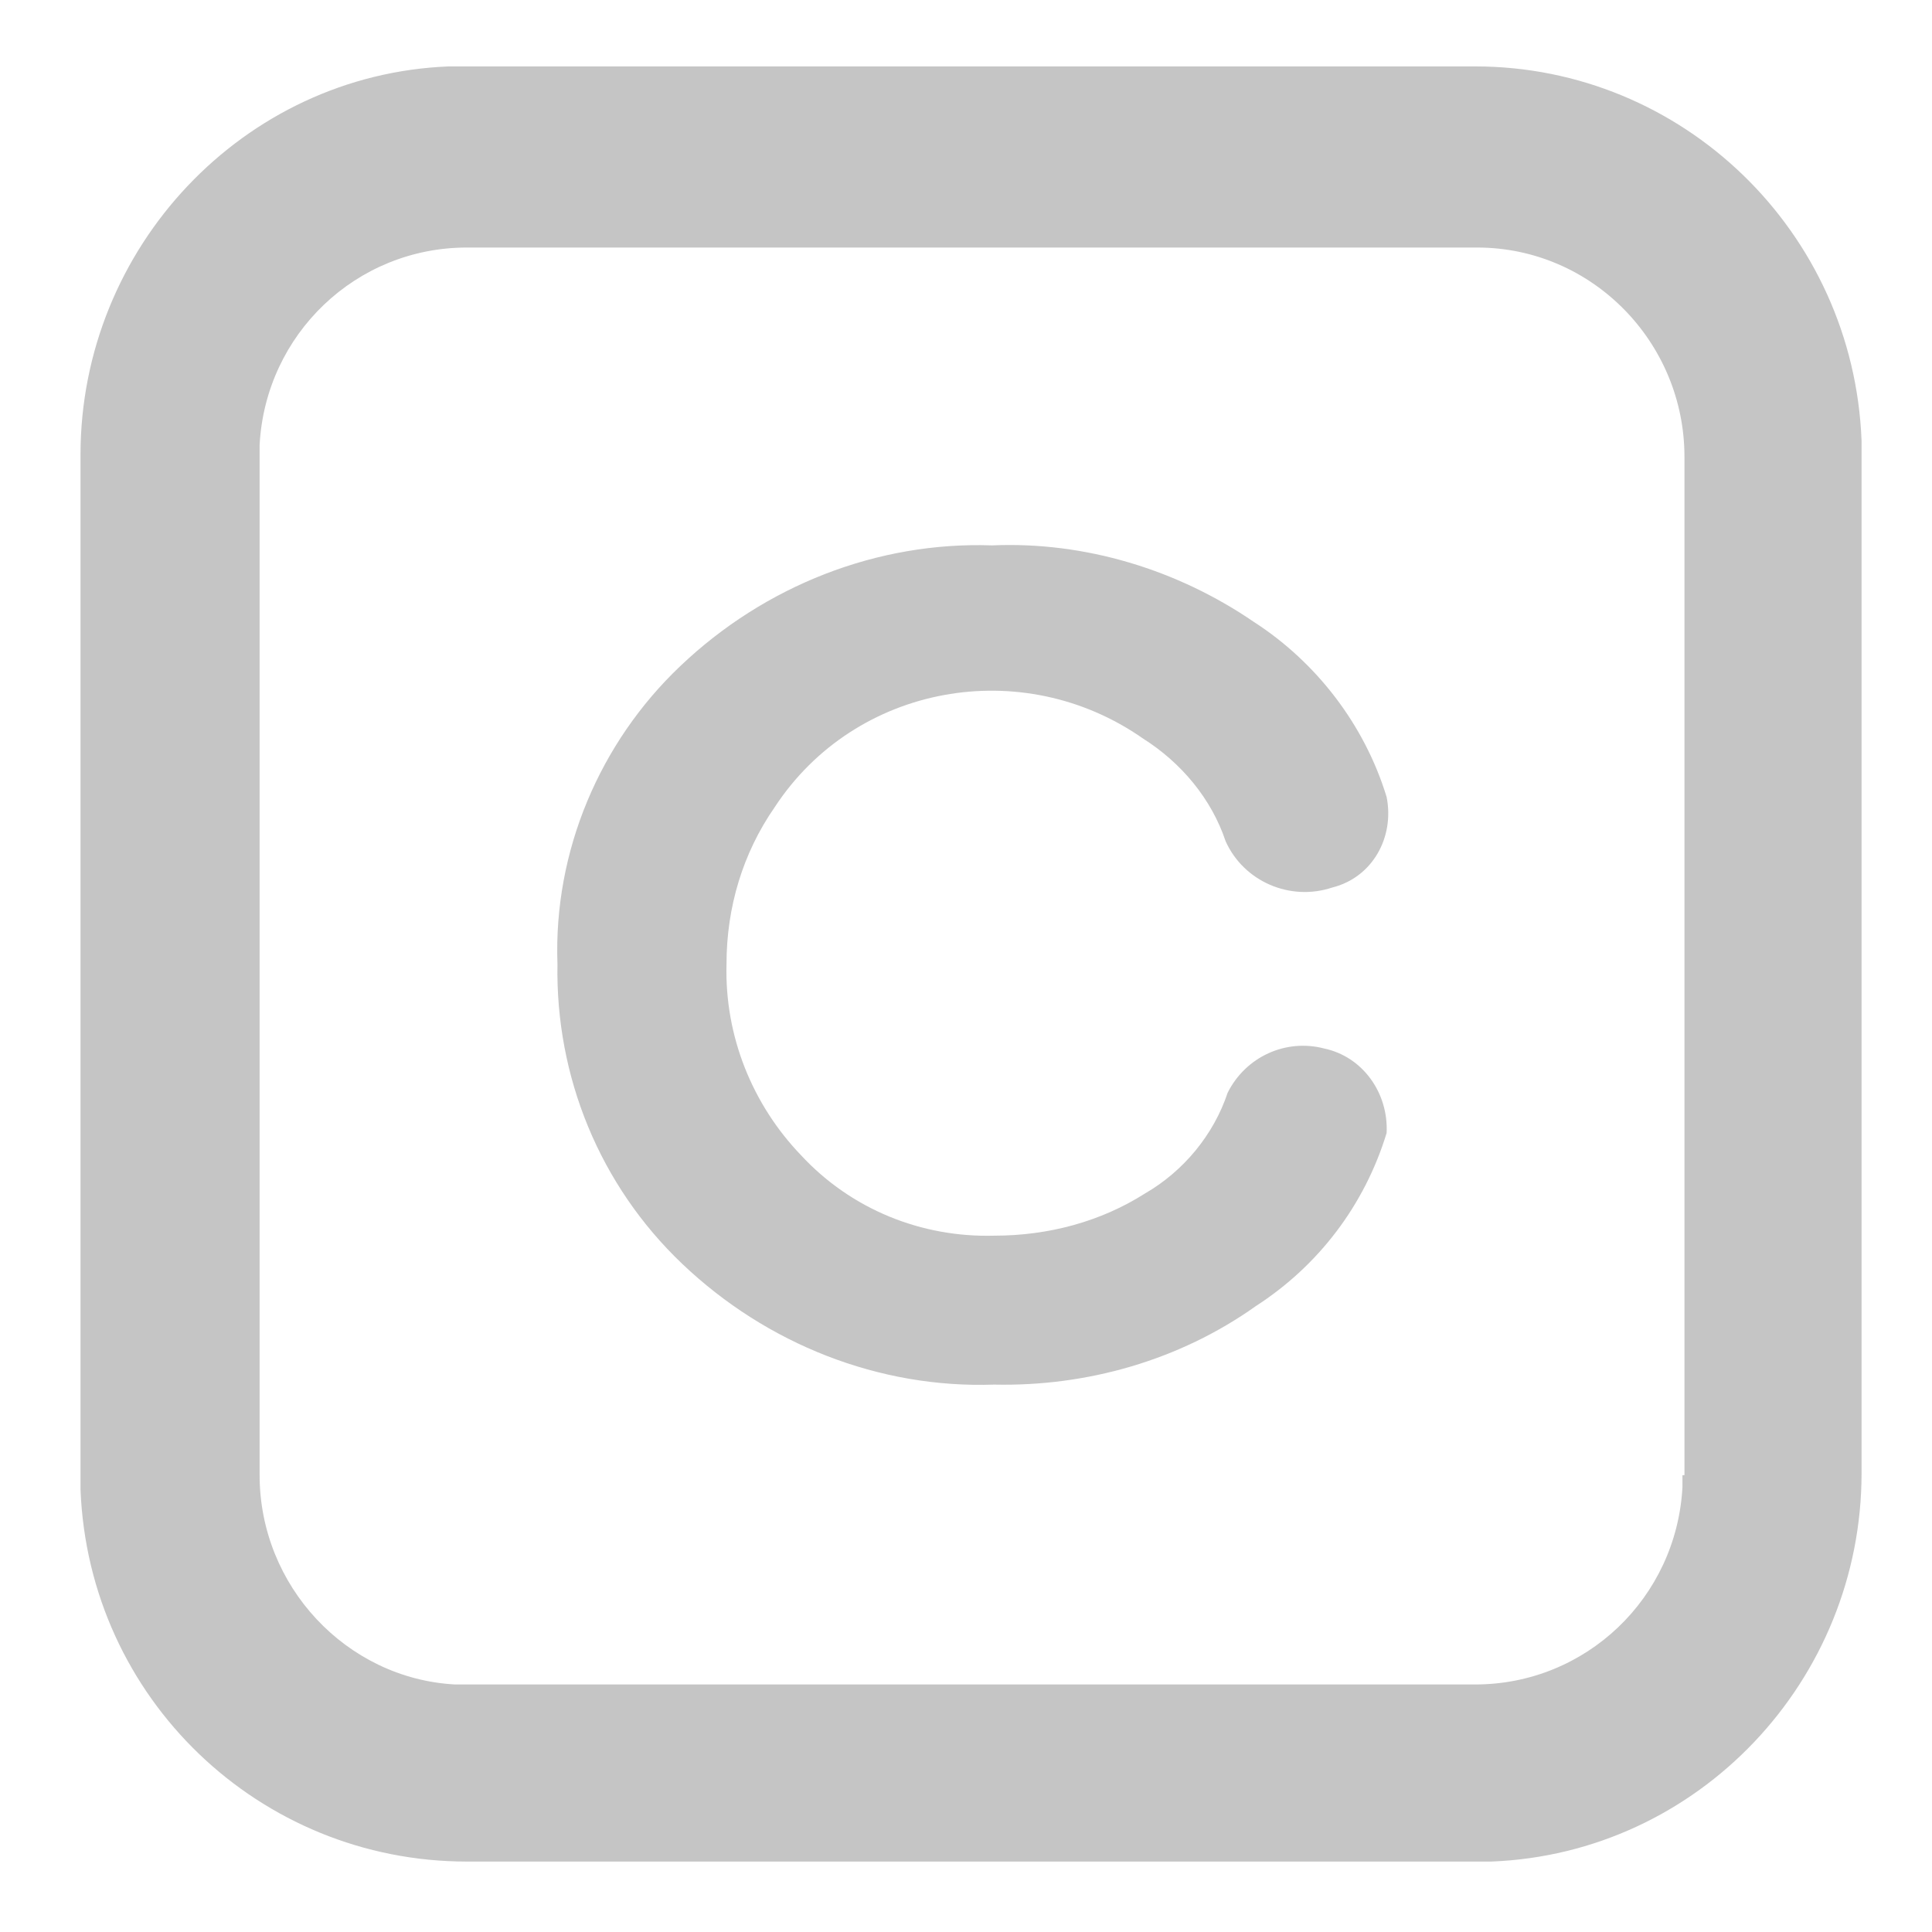
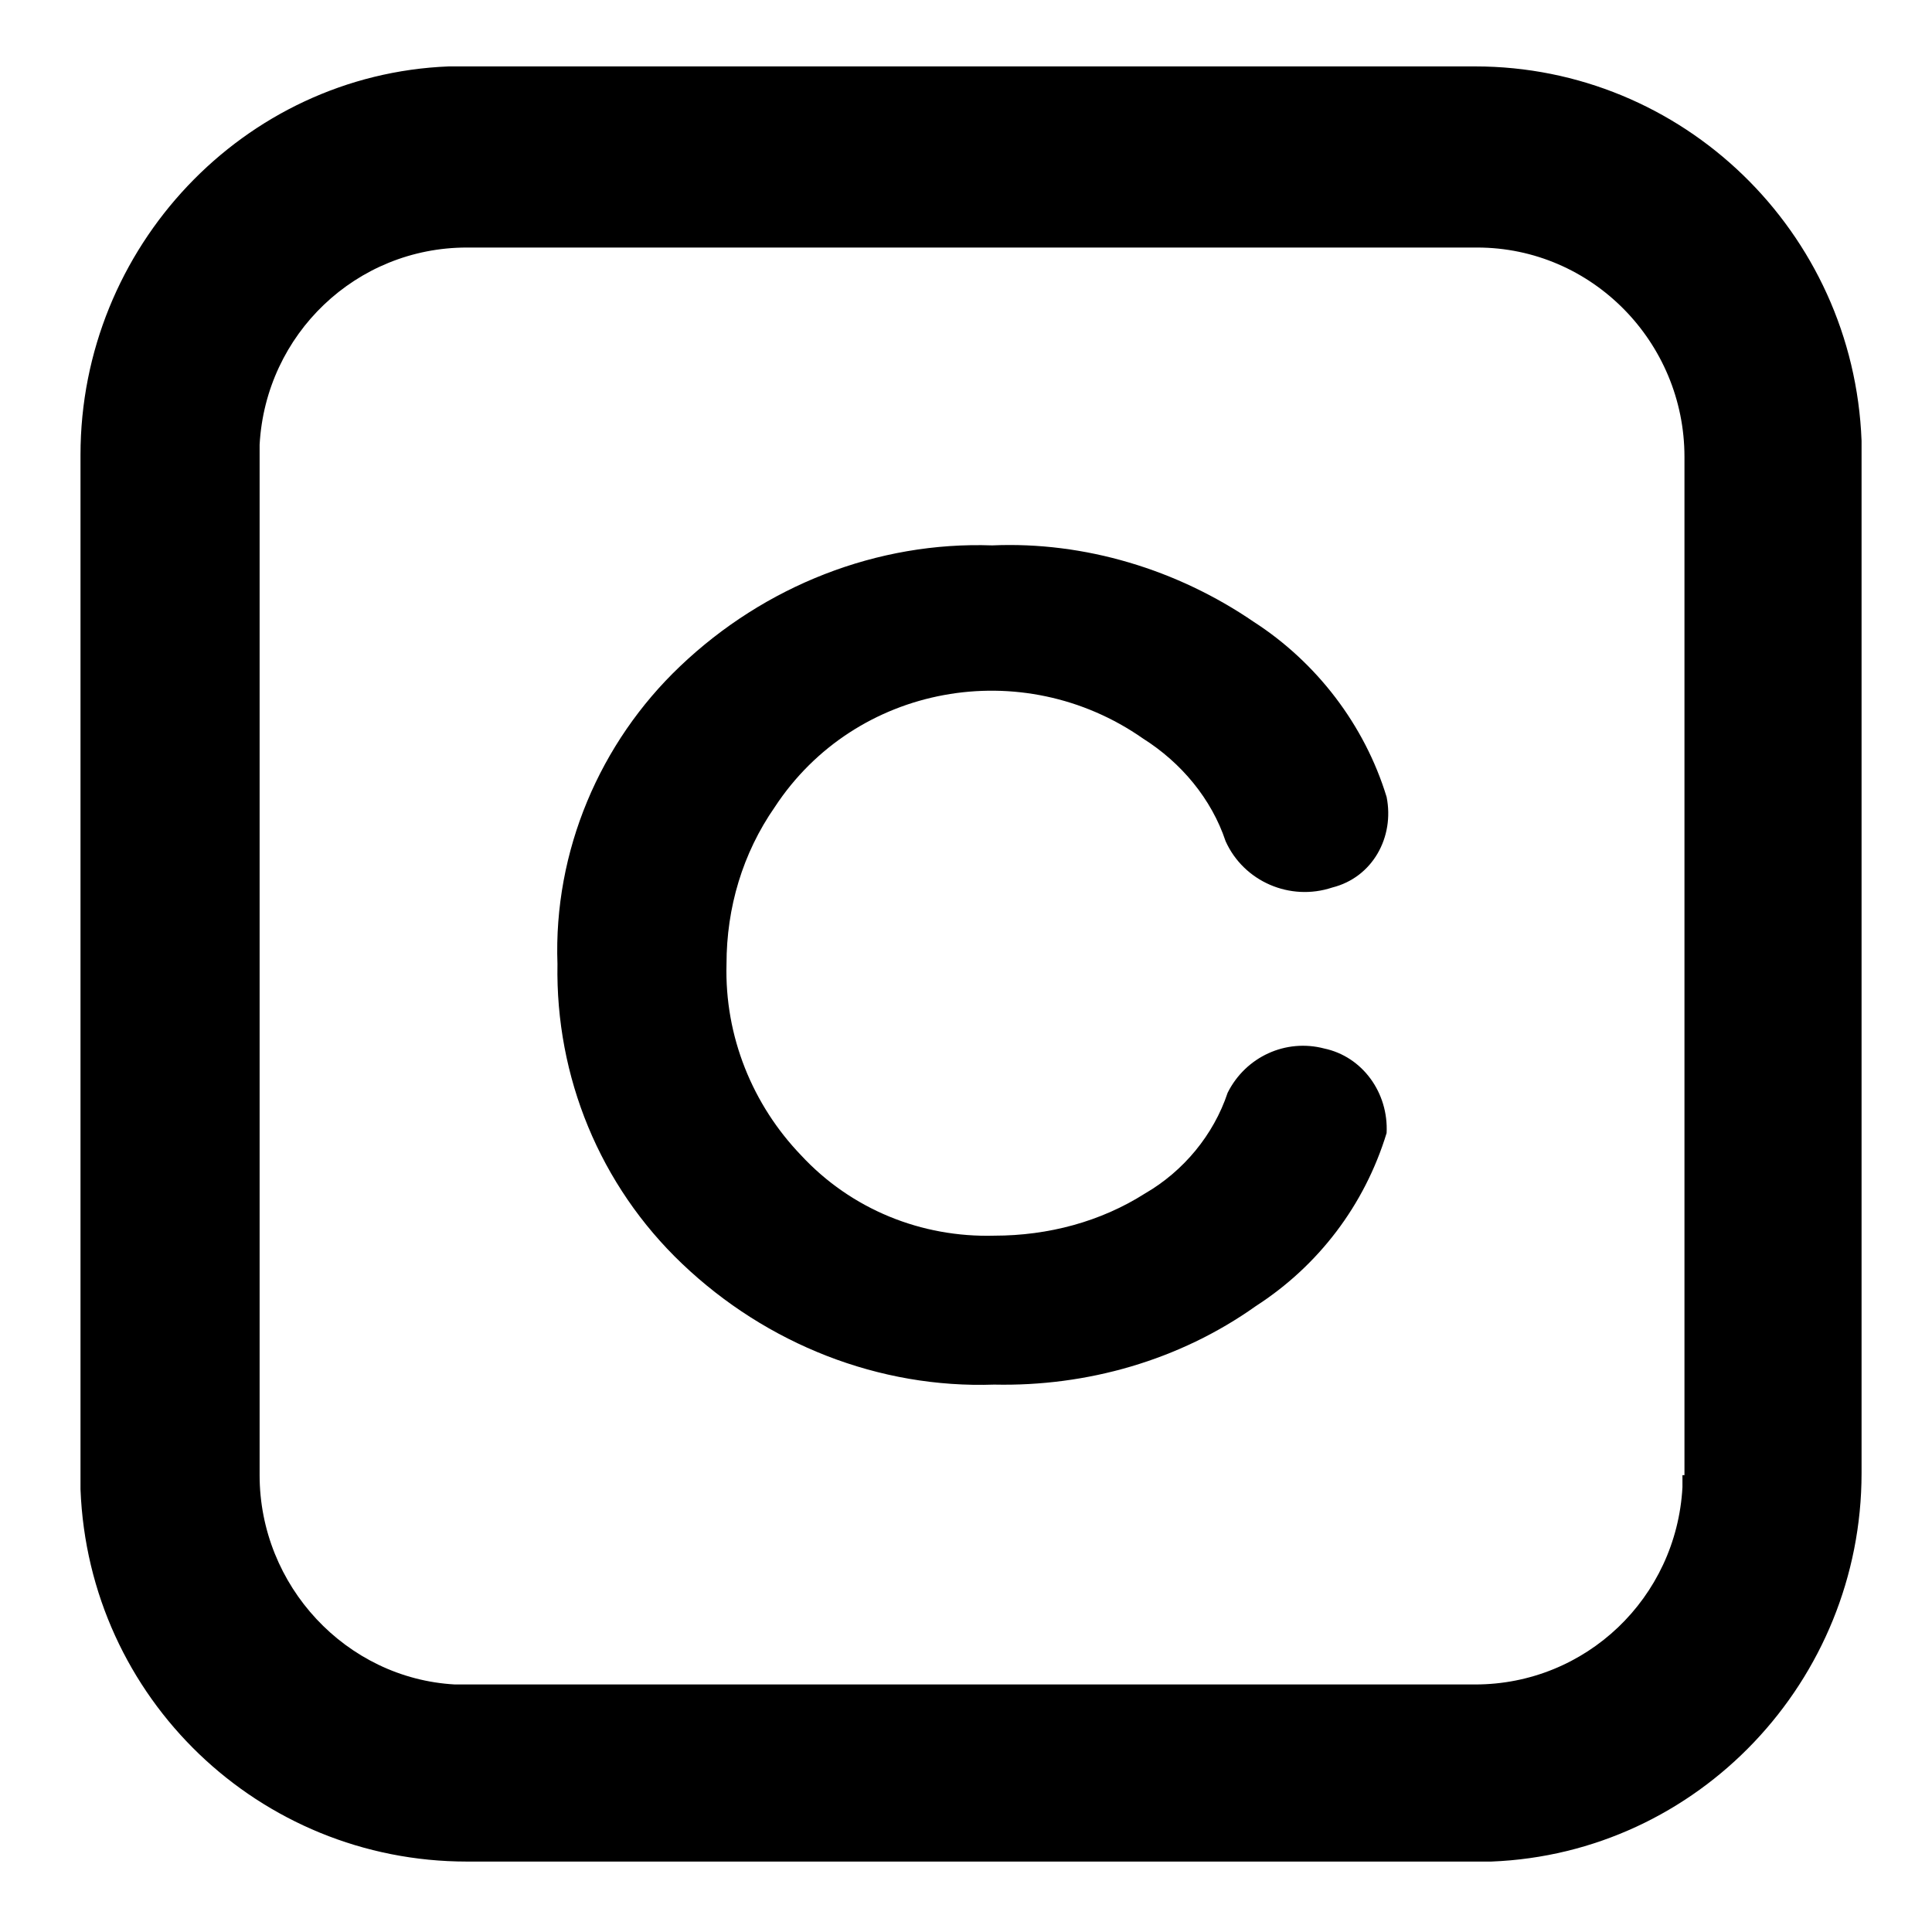
<svg xmlns="http://www.w3.org/2000/svg" xmlSpace="preserve" viewBox="0 0 96 96">
-   <path d="M4 57.6v1.9m0-4.1v2.1M4 41v.9m0 17.6V74c.4 10.4 8.9 18.5 19.2 18.5h50.9c10.3-.4 18.4-9 18.4-19.3V21.9c-.4-10.4-8.9-18.6-19.2-18.6h-51C12.1 3.7 4 12.3 4 22.6V41m79.6 32.3v.6c-.3 5.5-4.8 9.8-10.3 9.8H22.6c-5.4-.3-9.7-4.9-9.7-10.4V22.1c.3-5.5 4.8-9.8 10.3-9.8h50.2c5.7 0 10.3 4.7 10.3 10.4v50.6z" className="st0" fill="#C5C5C5" />
-   <path d="M56.8 36.7c1.9 1.2 3.4 3 4.1 5.1.9 2 3.2 3 5.3 2.3 2-.5 3.1-2.5 2.7-4.5-1.1-3.6-3.5-6.7-6.6-8.7-3.8-2.6-8.4-4-13-3.8-5.7-.2-11.3 2-15.5 6-4 3.8-6.3 9.2-6.1 14.8-.1 5.6 2.1 11 6.2 14.9 4.2 4 9.8 6.2 15.5 6 4.6.1 9.2-1.2 13-3.9 3.1-2 5.4-5 6.5-8.6.1-2-1.2-3.8-3.1-4.2-1.9-.5-3.9.4-4.8 2.2-.7 2.1-2.2 3.9-4.1 5-2.2 1.4-4.8 2.1-7.5 2.1-3.6.1-7.1-1.3-9.6-4-2.4-2.5-3.8-5.9-3.7-9.5 0-2.8.8-5.5 2.4-7.8 4-6.1 12.3-7.6 18.3-3.4z" className="st0" fill="#C5C5C5" />
+   <path d="M4 57.6v1.9m0-4.1v2.1M4 41v.9m0 17.6V74c.4 10.4 8.9 18.5 19.2 18.5h50.9c10.3-.4 18.4-9 18.4-19.3V21.9c-.4-10.4-8.9-18.6-19.2-18.6h-51C12.1 3.7 4 12.3 4 22.6V41m79.6 32.3v.6c-.3 5.5-4.8 9.8-10.3 9.8H22.6c-5.4-.3-9.7-4.9-9.7-10.4V22.1c.3-5.5 4.8-9.8 10.3-9.8h50.2c5.7 0 10.3 4.7 10.3 10.4v50.6z" className="st0" fill="currentColor" />
+   <path d="M56.8 36.7c1.9 1.2 3.4 3 4.1 5.1.9 2 3.2 3 5.3 2.3 2-.5 3.1-2.5 2.7-4.5-1.1-3.6-3.5-6.7-6.6-8.7-3.8-2.6-8.4-4-13-3.8-5.7-.2-11.3 2-15.5 6-4 3.8-6.3 9.2-6.1 14.8-.1 5.6 2.1 11 6.2 14.9 4.2 4 9.8 6.2 15.5 6 4.6.1 9.2-1.2 13-3.9 3.1-2 5.4-5 6.5-8.6.1-2-1.2-3.8-3.1-4.2-1.9-.5-3.9.4-4.8 2.2-.7 2.1-2.2 3.9-4.1 5-2.2 1.4-4.8 2.1-7.5 2.1-3.6.1-7.1-1.3-9.6-4-2.4-2.5-3.8-5.9-3.7-9.5 0-2.8.8-5.5 2.4-7.8 4-6.1 12.3-7.6 18.3-3.4z" className="st0" fill="currentColor" />
</svg>
